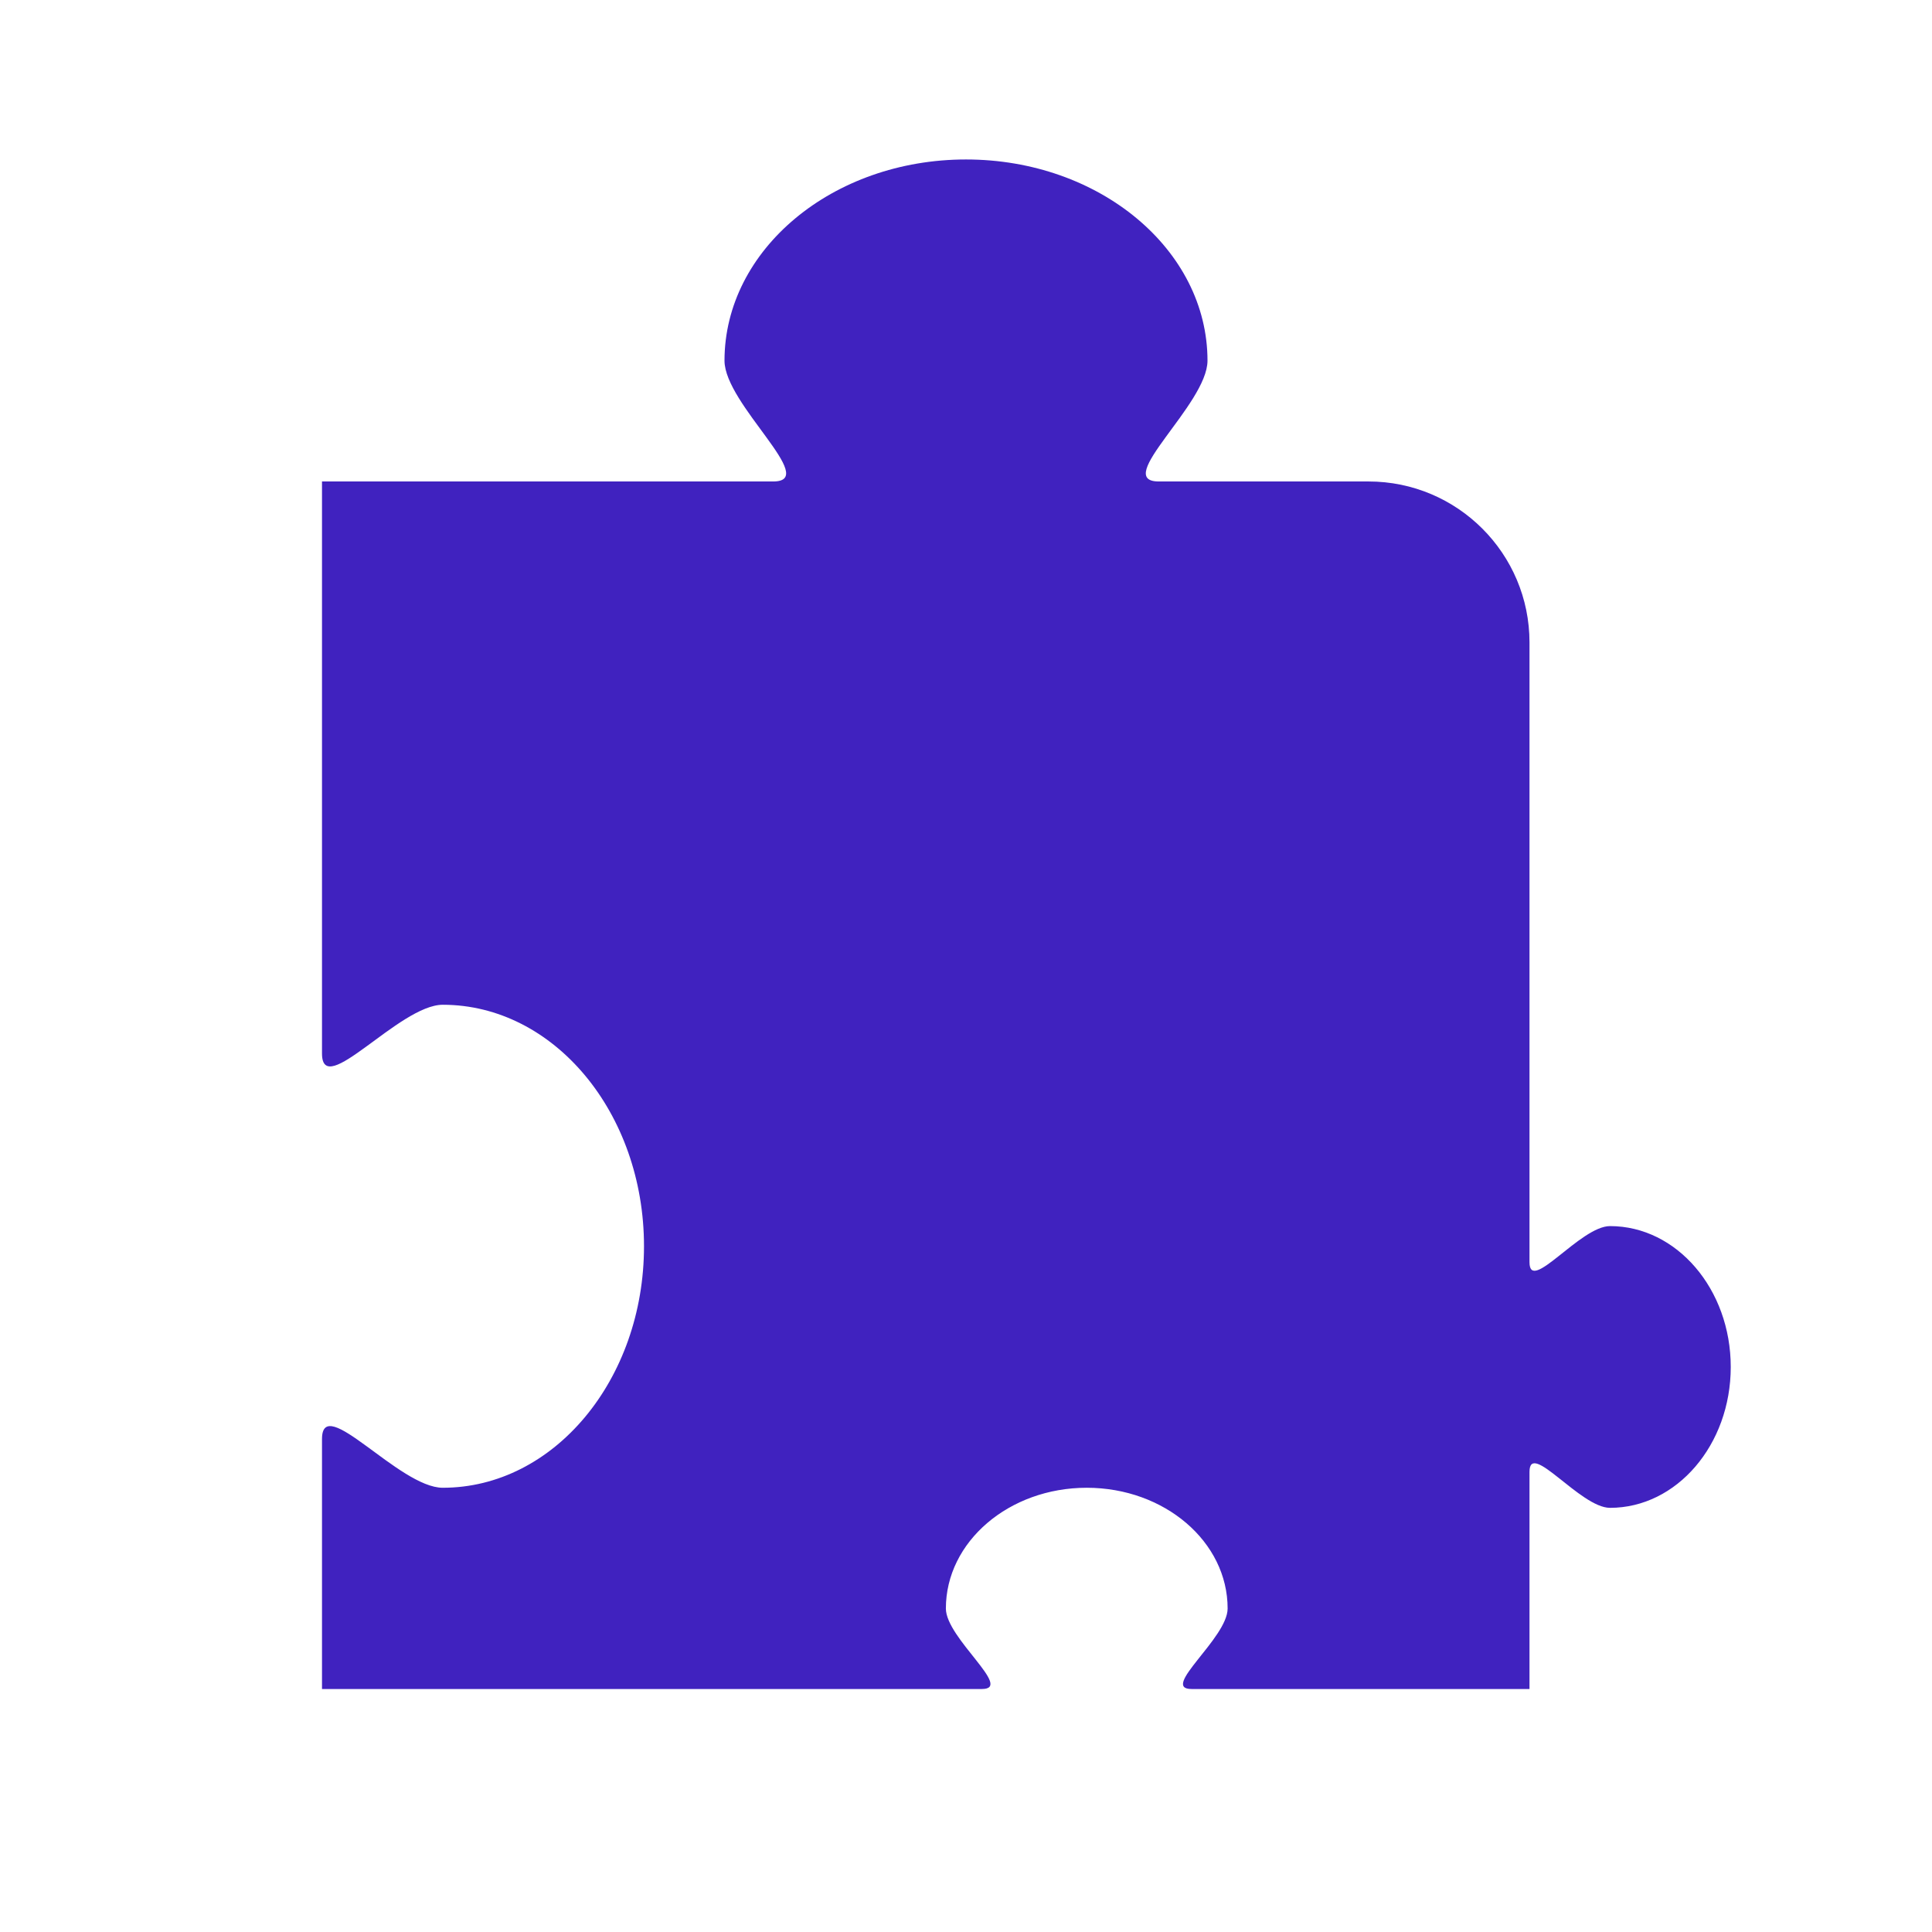
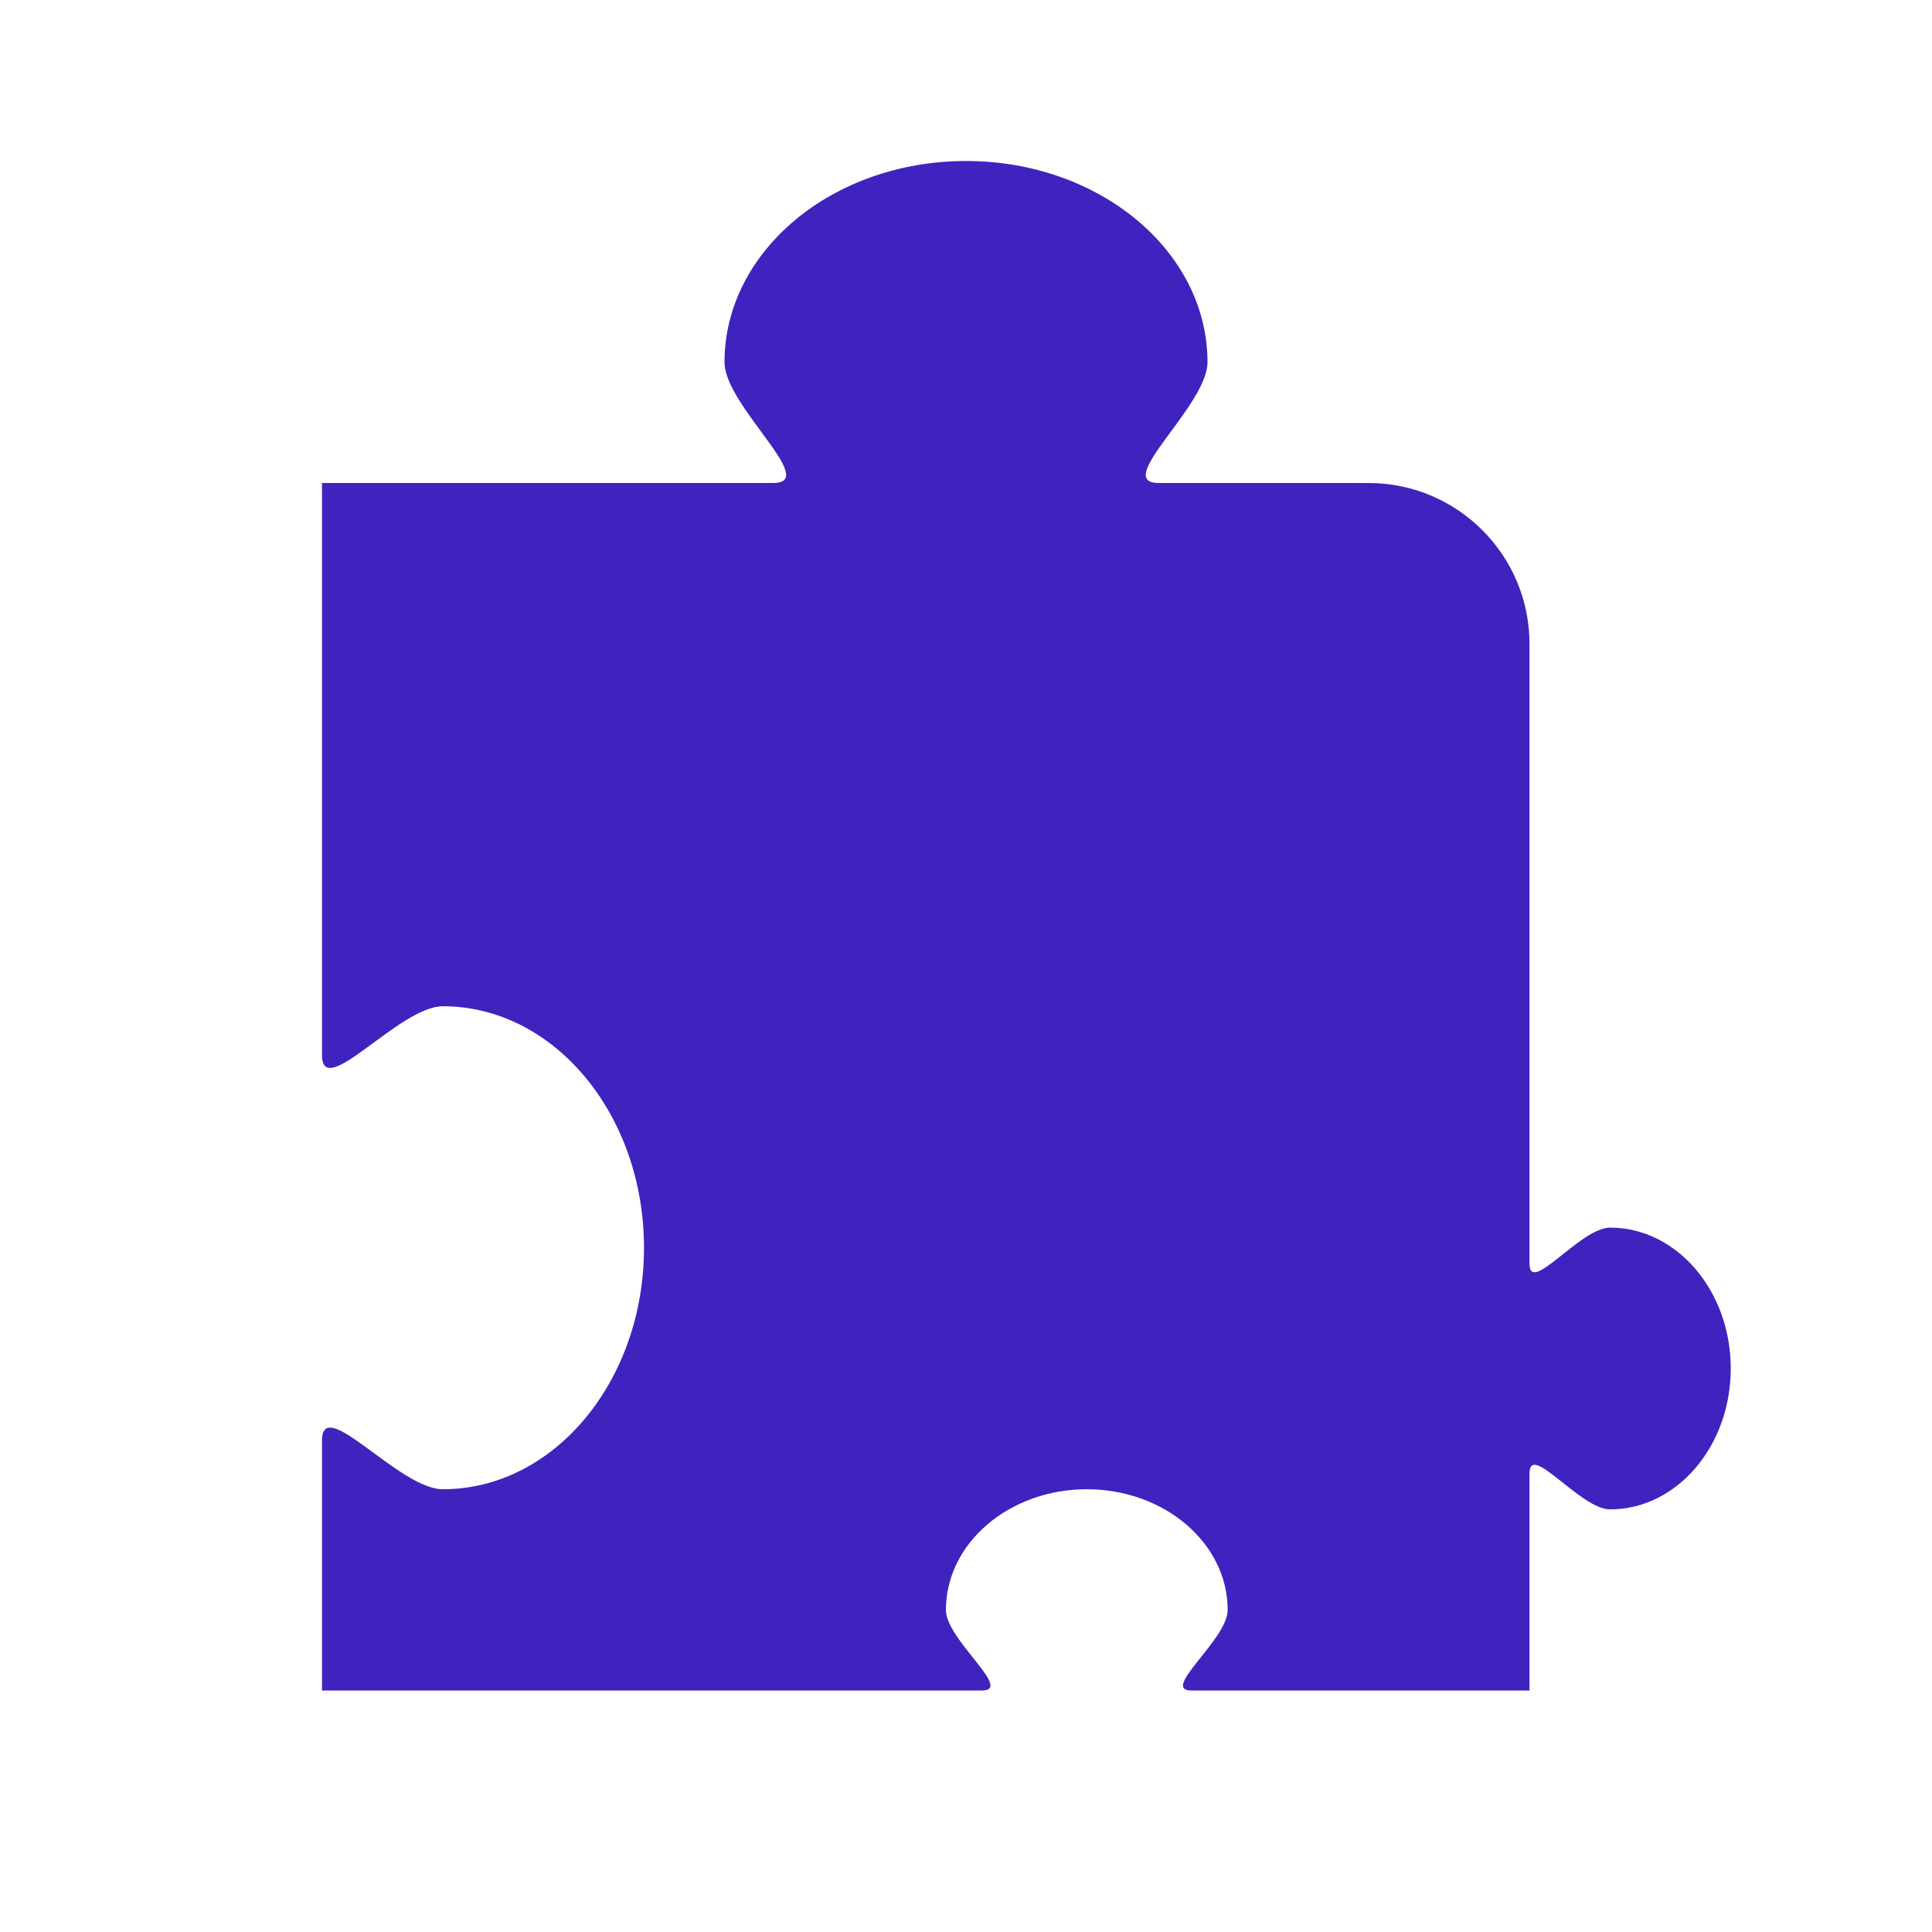
- <svg xmlns="http://www.w3.org/2000/svg" viewBox="0 0 48 48">
-   <g>
-     <path transform="translate(-384 -1004.4)" d="M408 1008.362c-3.314 0-6 2.239-6 5 .003 1.083 2.375 3 1.209 3H392v14.211c0 1.166 1.917-1.208 3-1.21 2.761 0 5 2.685 5 6 0 3.313-2.239 6-5 6-1.083 0-3-2.376-3-1.21v6.21h16.395c.795 0-.894-1.263-.895-2 0-1.658 1.567-3 3.5-3s3.5 1.342 3.5 3c-.001.738-1.692 2-.896 2H422v-5.395c0-.796 1.262.893 2 .894 1.657 0 3-1.567 3-3.5s-1.343-3.5-3-3.5c-.739.001-2 1.692-2 .897v-15.397a4 4 0 0 0-4-4h-5.21c-1.167 0 1.207-1.917 1.21-3 0-2.761-2.686-5-6-5z" fill="#4022bf" fill-rule="evenodd" />
+ <svg xmlns="http://www.w3.org/2000/svg" width="48" height="48" viewBox="0 0 48 48" id="svg2" version="1.1">
+   <defs id="defs8" />
+   <g id="layer1" transform="translate(-384,-1004.362)" style="display:inline">
+     <path style="color:#000000;display:inline;overflow:visible;visibility:visible;opacity:1;fill:#4022bf;fill-opacity:1;fill-rule:evenodd;stroke:none;stroke-width:2.07;stroke-linecap:butt;stroke-linejoin:round;stroke-miterlimit:4;stroke-dasharray:none;stroke-dashoffset:4.2;stroke-opacity:1;marker:none;enable-background:accumulate" d="m 408,1008.362 c -3.314,0 -6,2.239 -6,5 0.003,1.083 2.375,3 1.209,3 H 392 v 14.211 c 0,1.166 1.917,-1.208 3,-1.211 2.761,0 5,2.686 5,6 0,3.314 -2.239,6 -5,6 -1.083,0 -3,-2.375 -3,-1.209 v 6.209 h 16.395 c 0.796,0 -0.894,-1.262 -0.894,-2 0,-1.657 1.567,-3 3.5,-3 1.933,0 3.5,1.343 3.5,3 -0.001,0.739 -1.692,2 -0.897,2 H 422 v -5.395 c 0,-0.795 1.262,0.894 2,0.895 1.657,0 3,-1.567 3,-3.5 0,-1.933 -1.343,-3.5 -3,-3.5 -0.739,10e-4 -2,1.692 -2,0.896 v -15.396 a 4,4 0 0 0 -4,-4 h -5.211 c -1.166,0 1.208,-1.917 1.211,-3 0,-2.761 -2.686,-5 -6,-5 z" id="path5654" />
  </g>
</svg>
